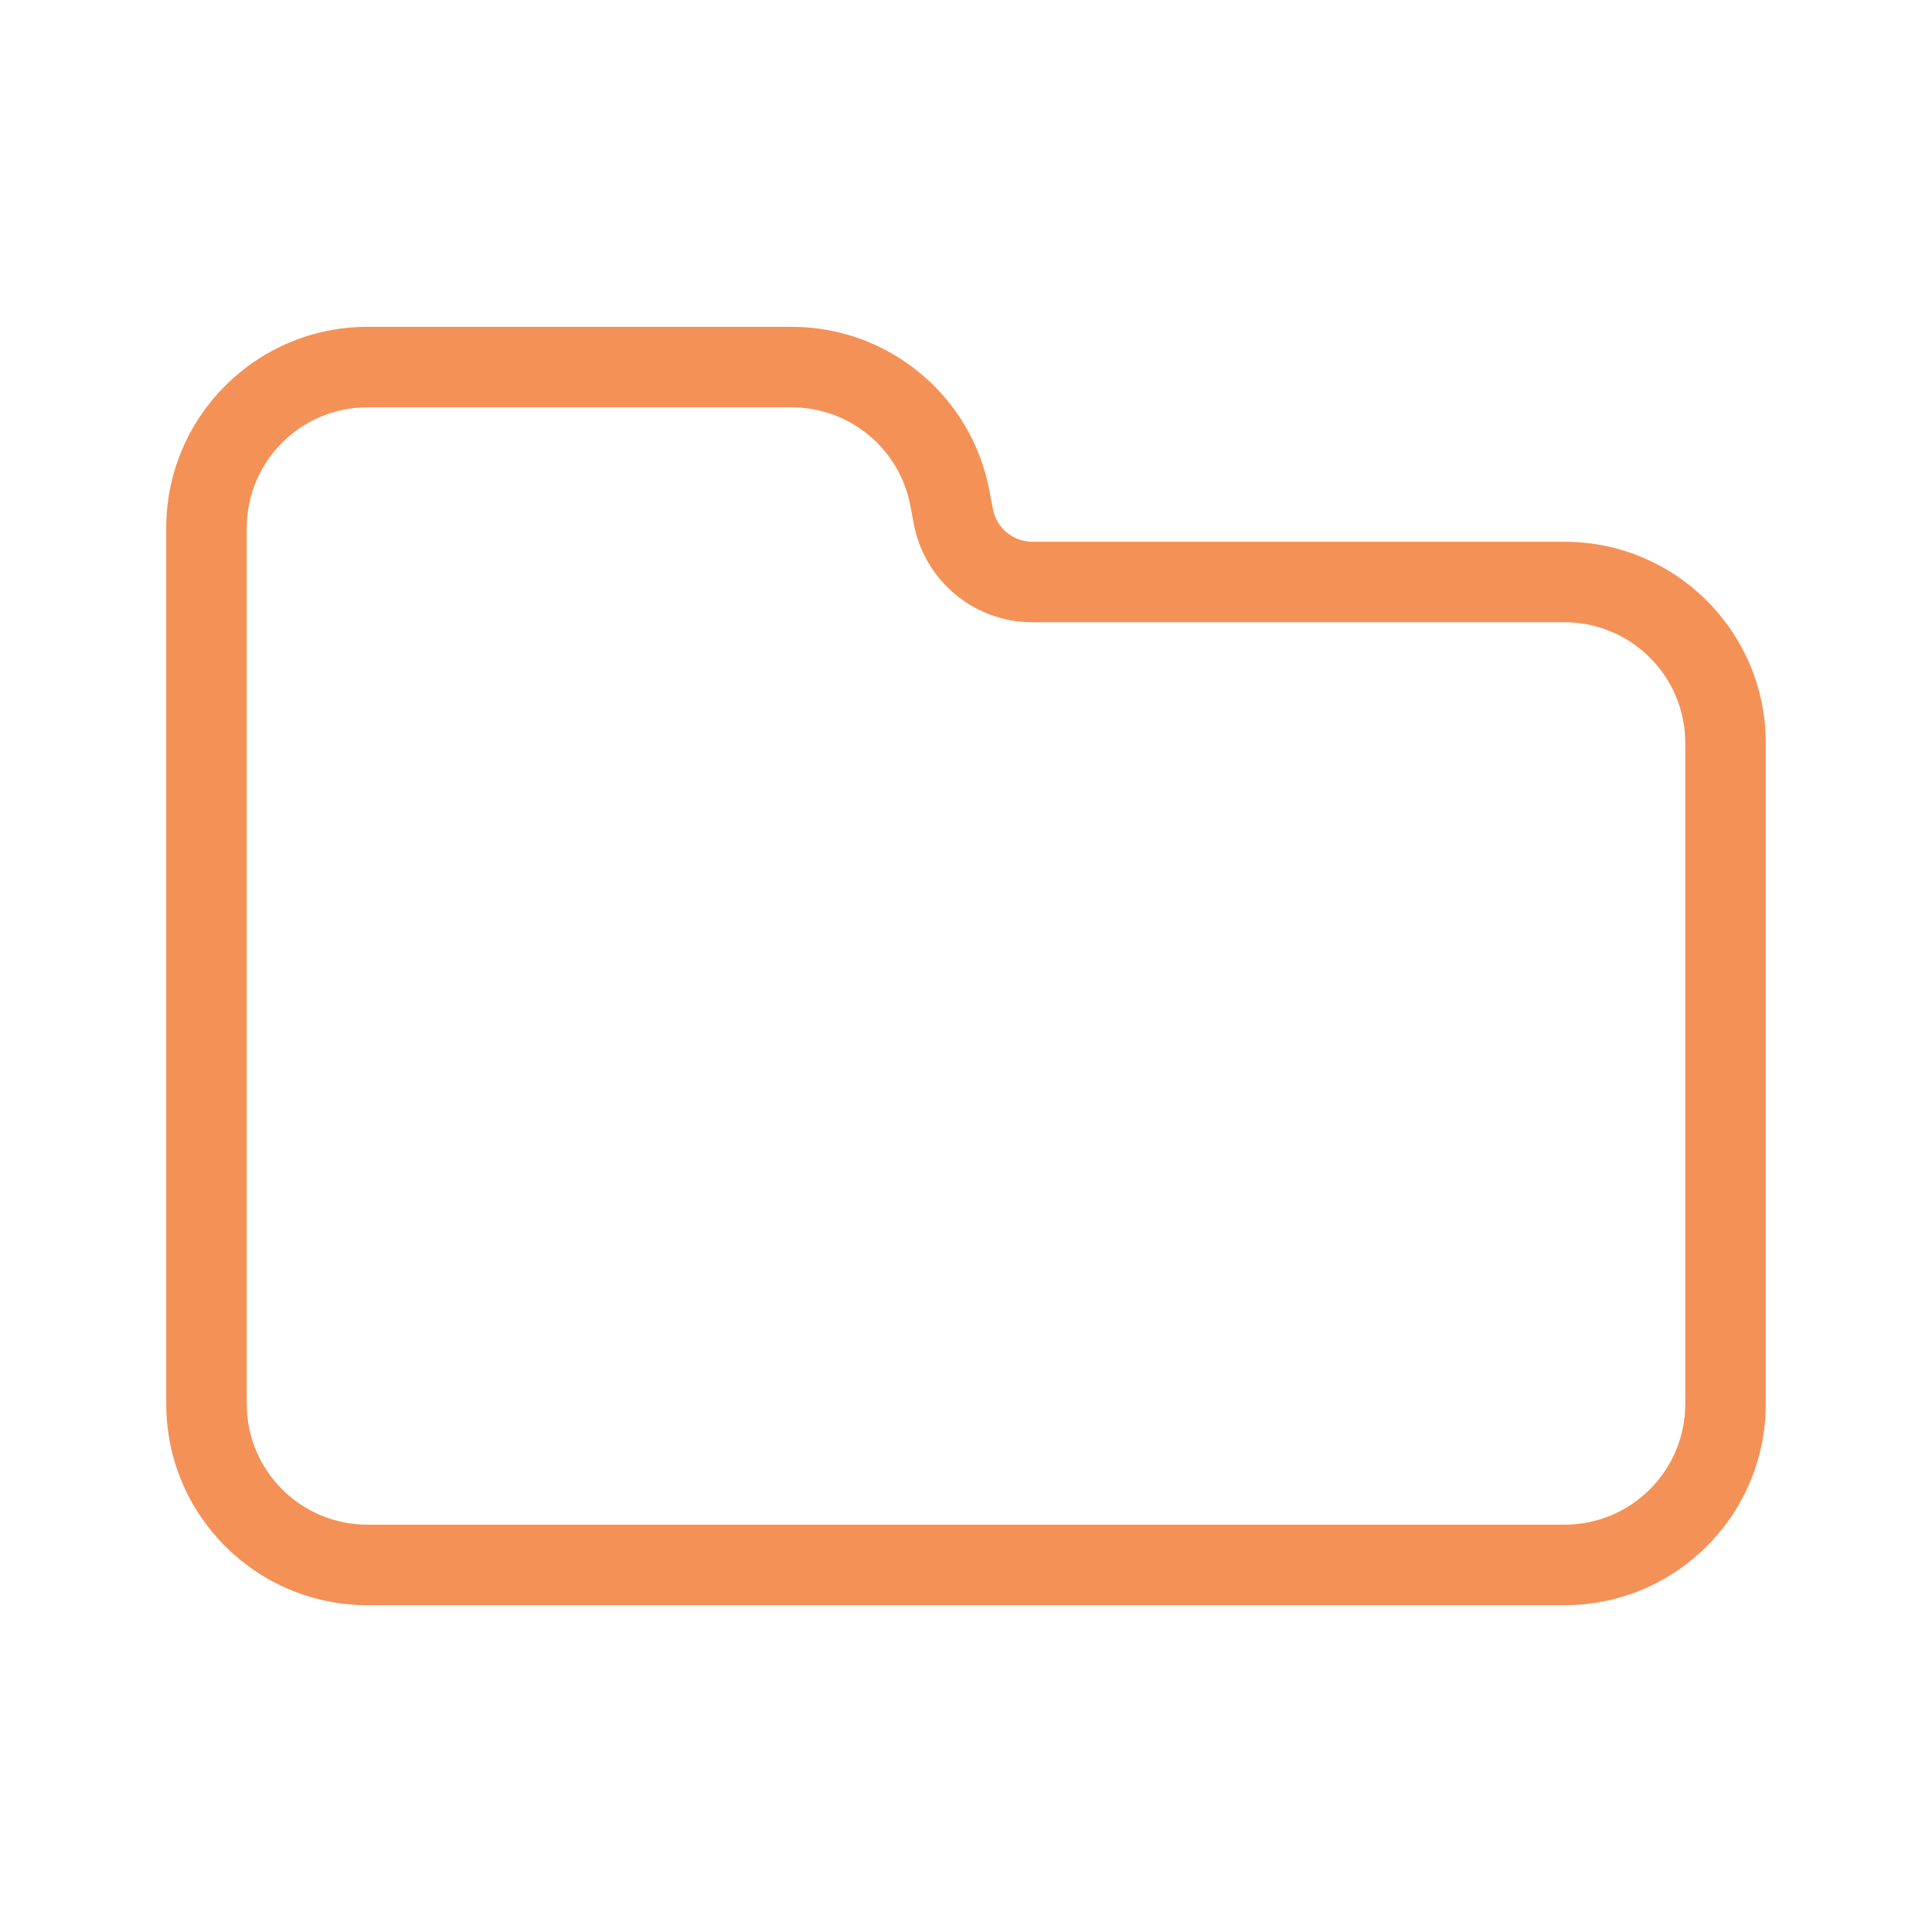
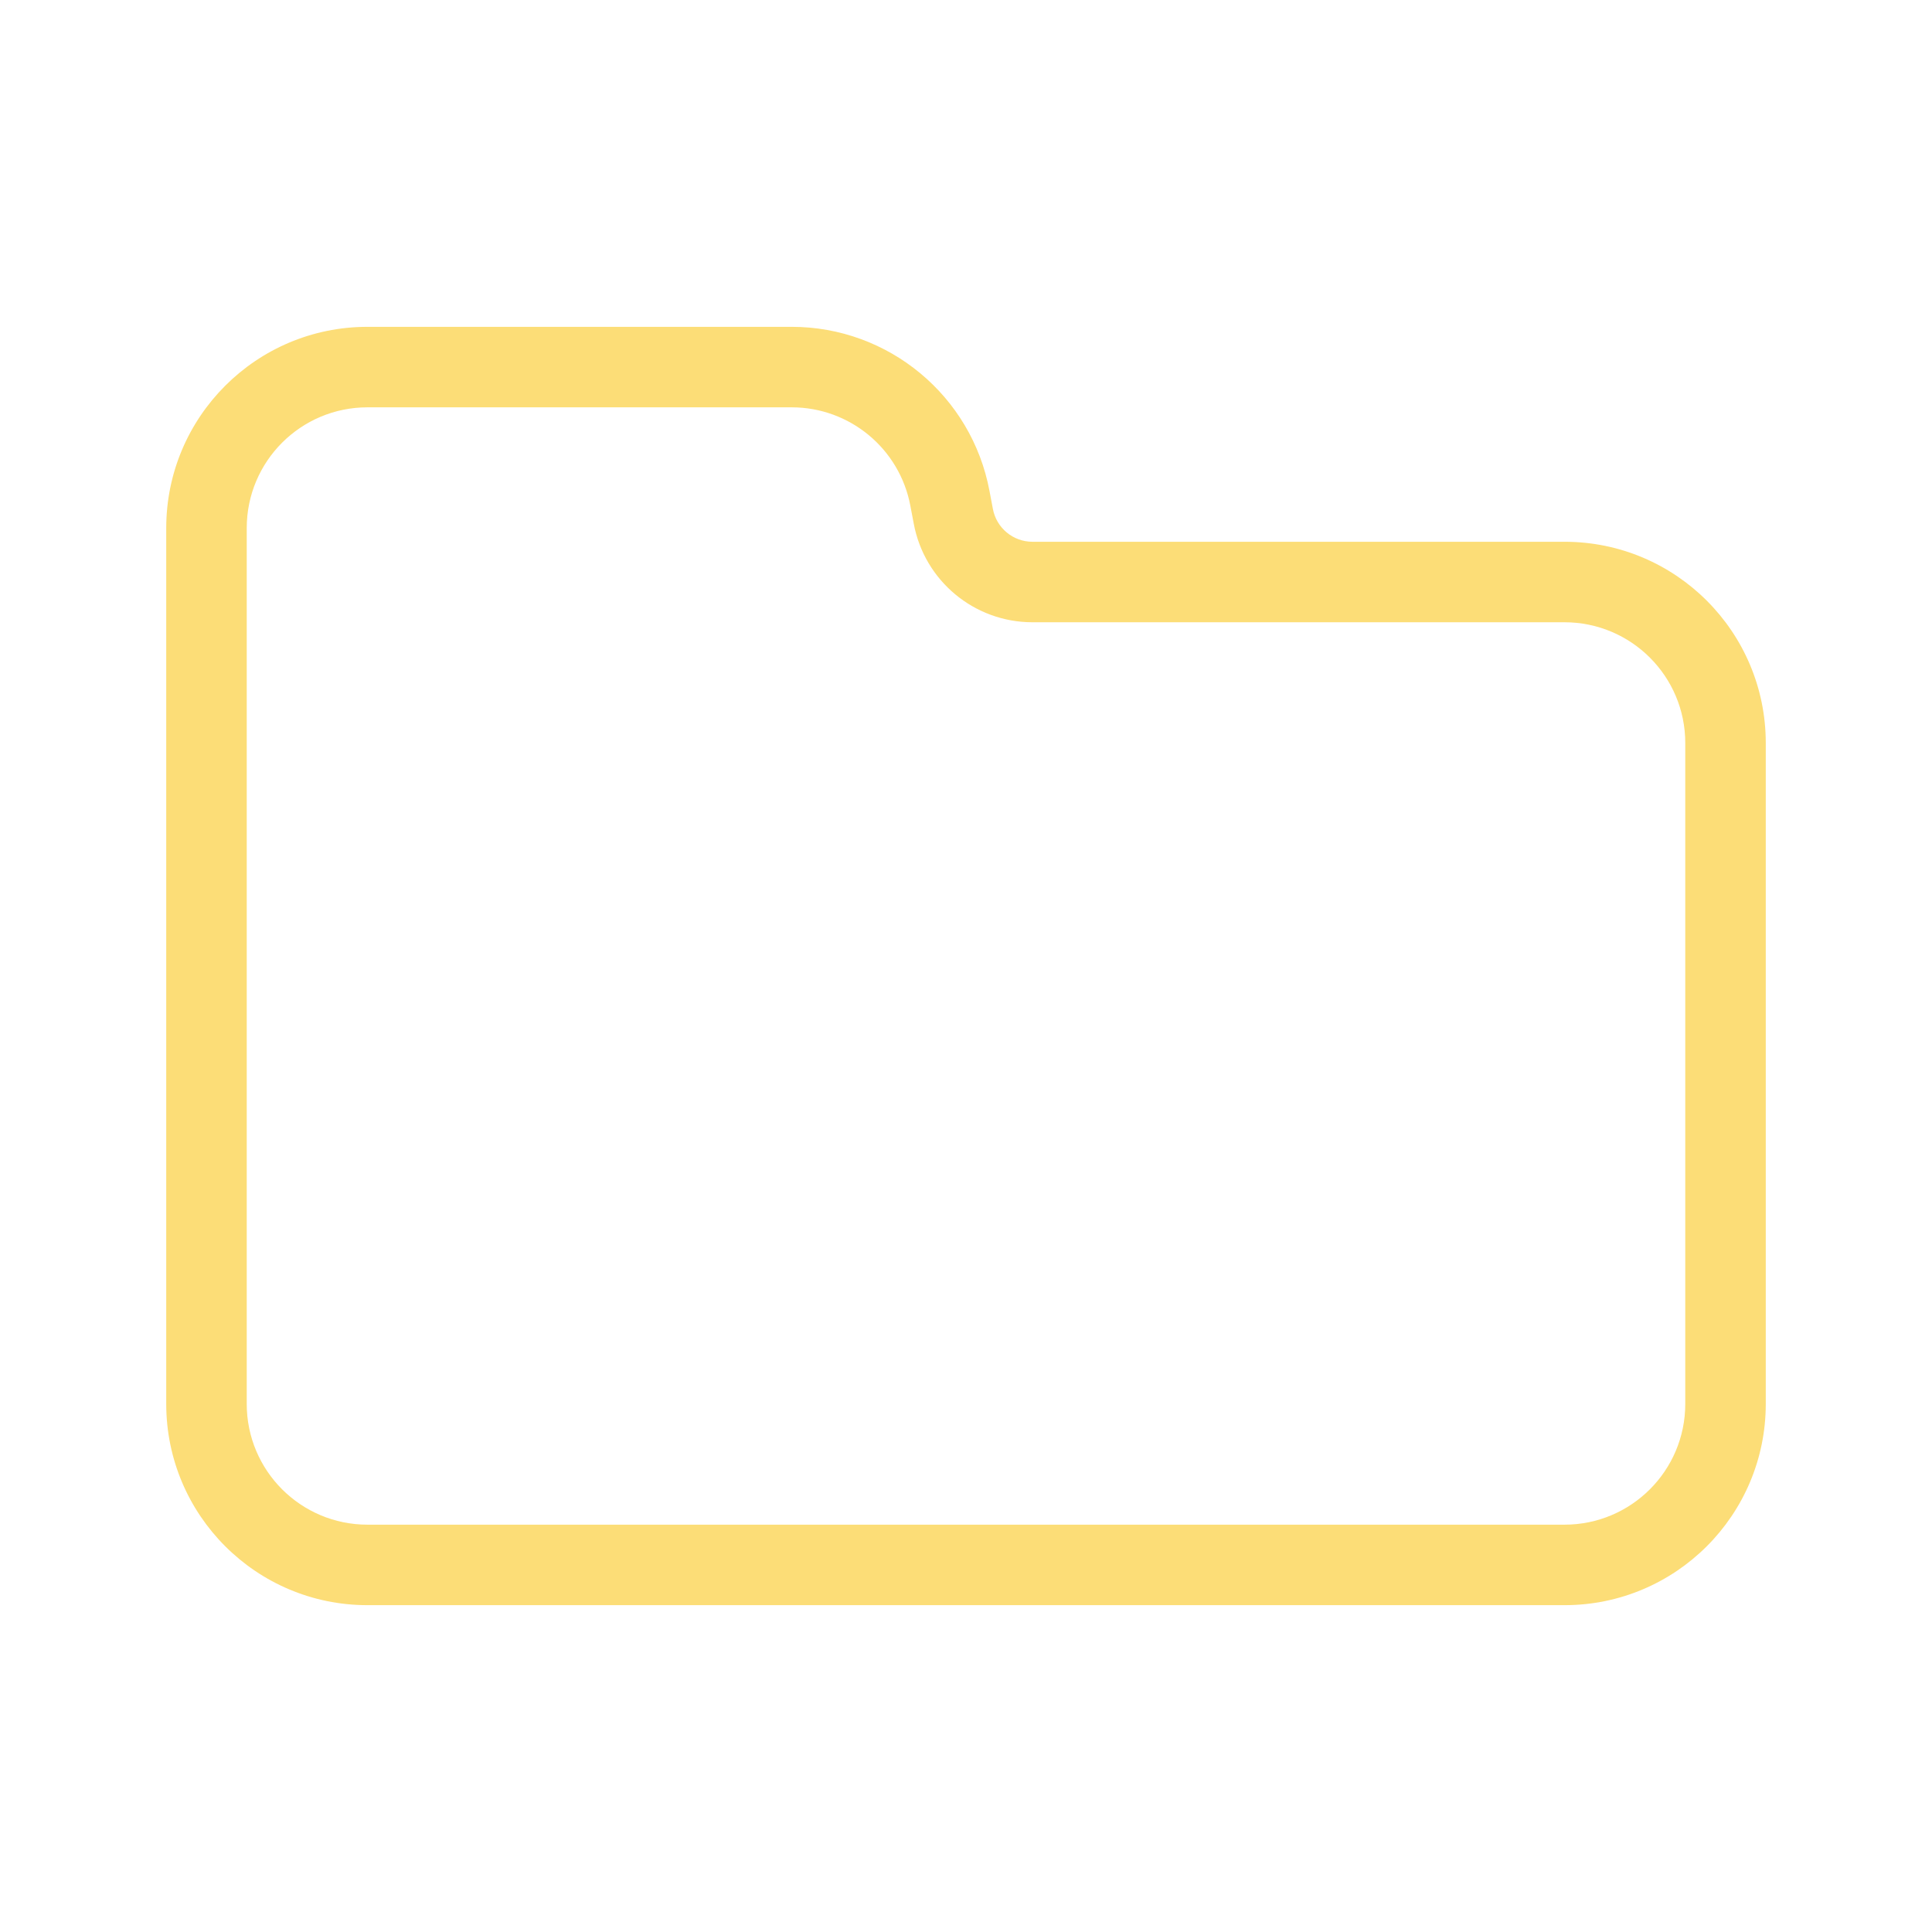
- <svg xmlns="http://www.w3.org/2000/svg" fill="#F49157" width="800px" height="800px" viewBox="0 0 24 24">
+ <svg xmlns="http://www.w3.org/2000/svg" fill="#fcdd77" width="800px" height="800px" viewBox="0 0 24 24">
  <g id="SVGRepo_bgCarrier" stroke-width="0" />
  <g id="SVGRepo_tracerCarrier" stroke-linecap="round" stroke-linejoin="round" />
  <g id="SVGRepo_iconCarrier">
    <g id="Folder_On" data-name="Folder On">
      <path d="M19.435,19.94H4.565a2.5,2.5,0,0,1-2.5-2.5V6.56a2.5,2.5,0,0,1,2.5-2.5h5.27A2.5,2.5,0,0,1,12.292,6.1l.042.222a.5.5,0,0,0,.491.408h6.61a2.5,2.5,0,0,1,2.5,2.5v8.21A2.5,2.5,0,0,1,19.435,19.94ZM4.565,5.06a1.5,1.5,0,0,0-1.5,1.5V17.44a1.5,1.5,0,0,0,1.5,1.5h14.87a1.5,1.5,0,0,0,1.5-1.5V9.23a1.5,1.5,0,0,0-1.5-1.5h-6.61a1.5,1.5,0,0,1-1.474-1.225l-.042-.221A1.5,1.5,0,0,0,9.835,5.06Z" />
    </g>
  </g>
</svg>
